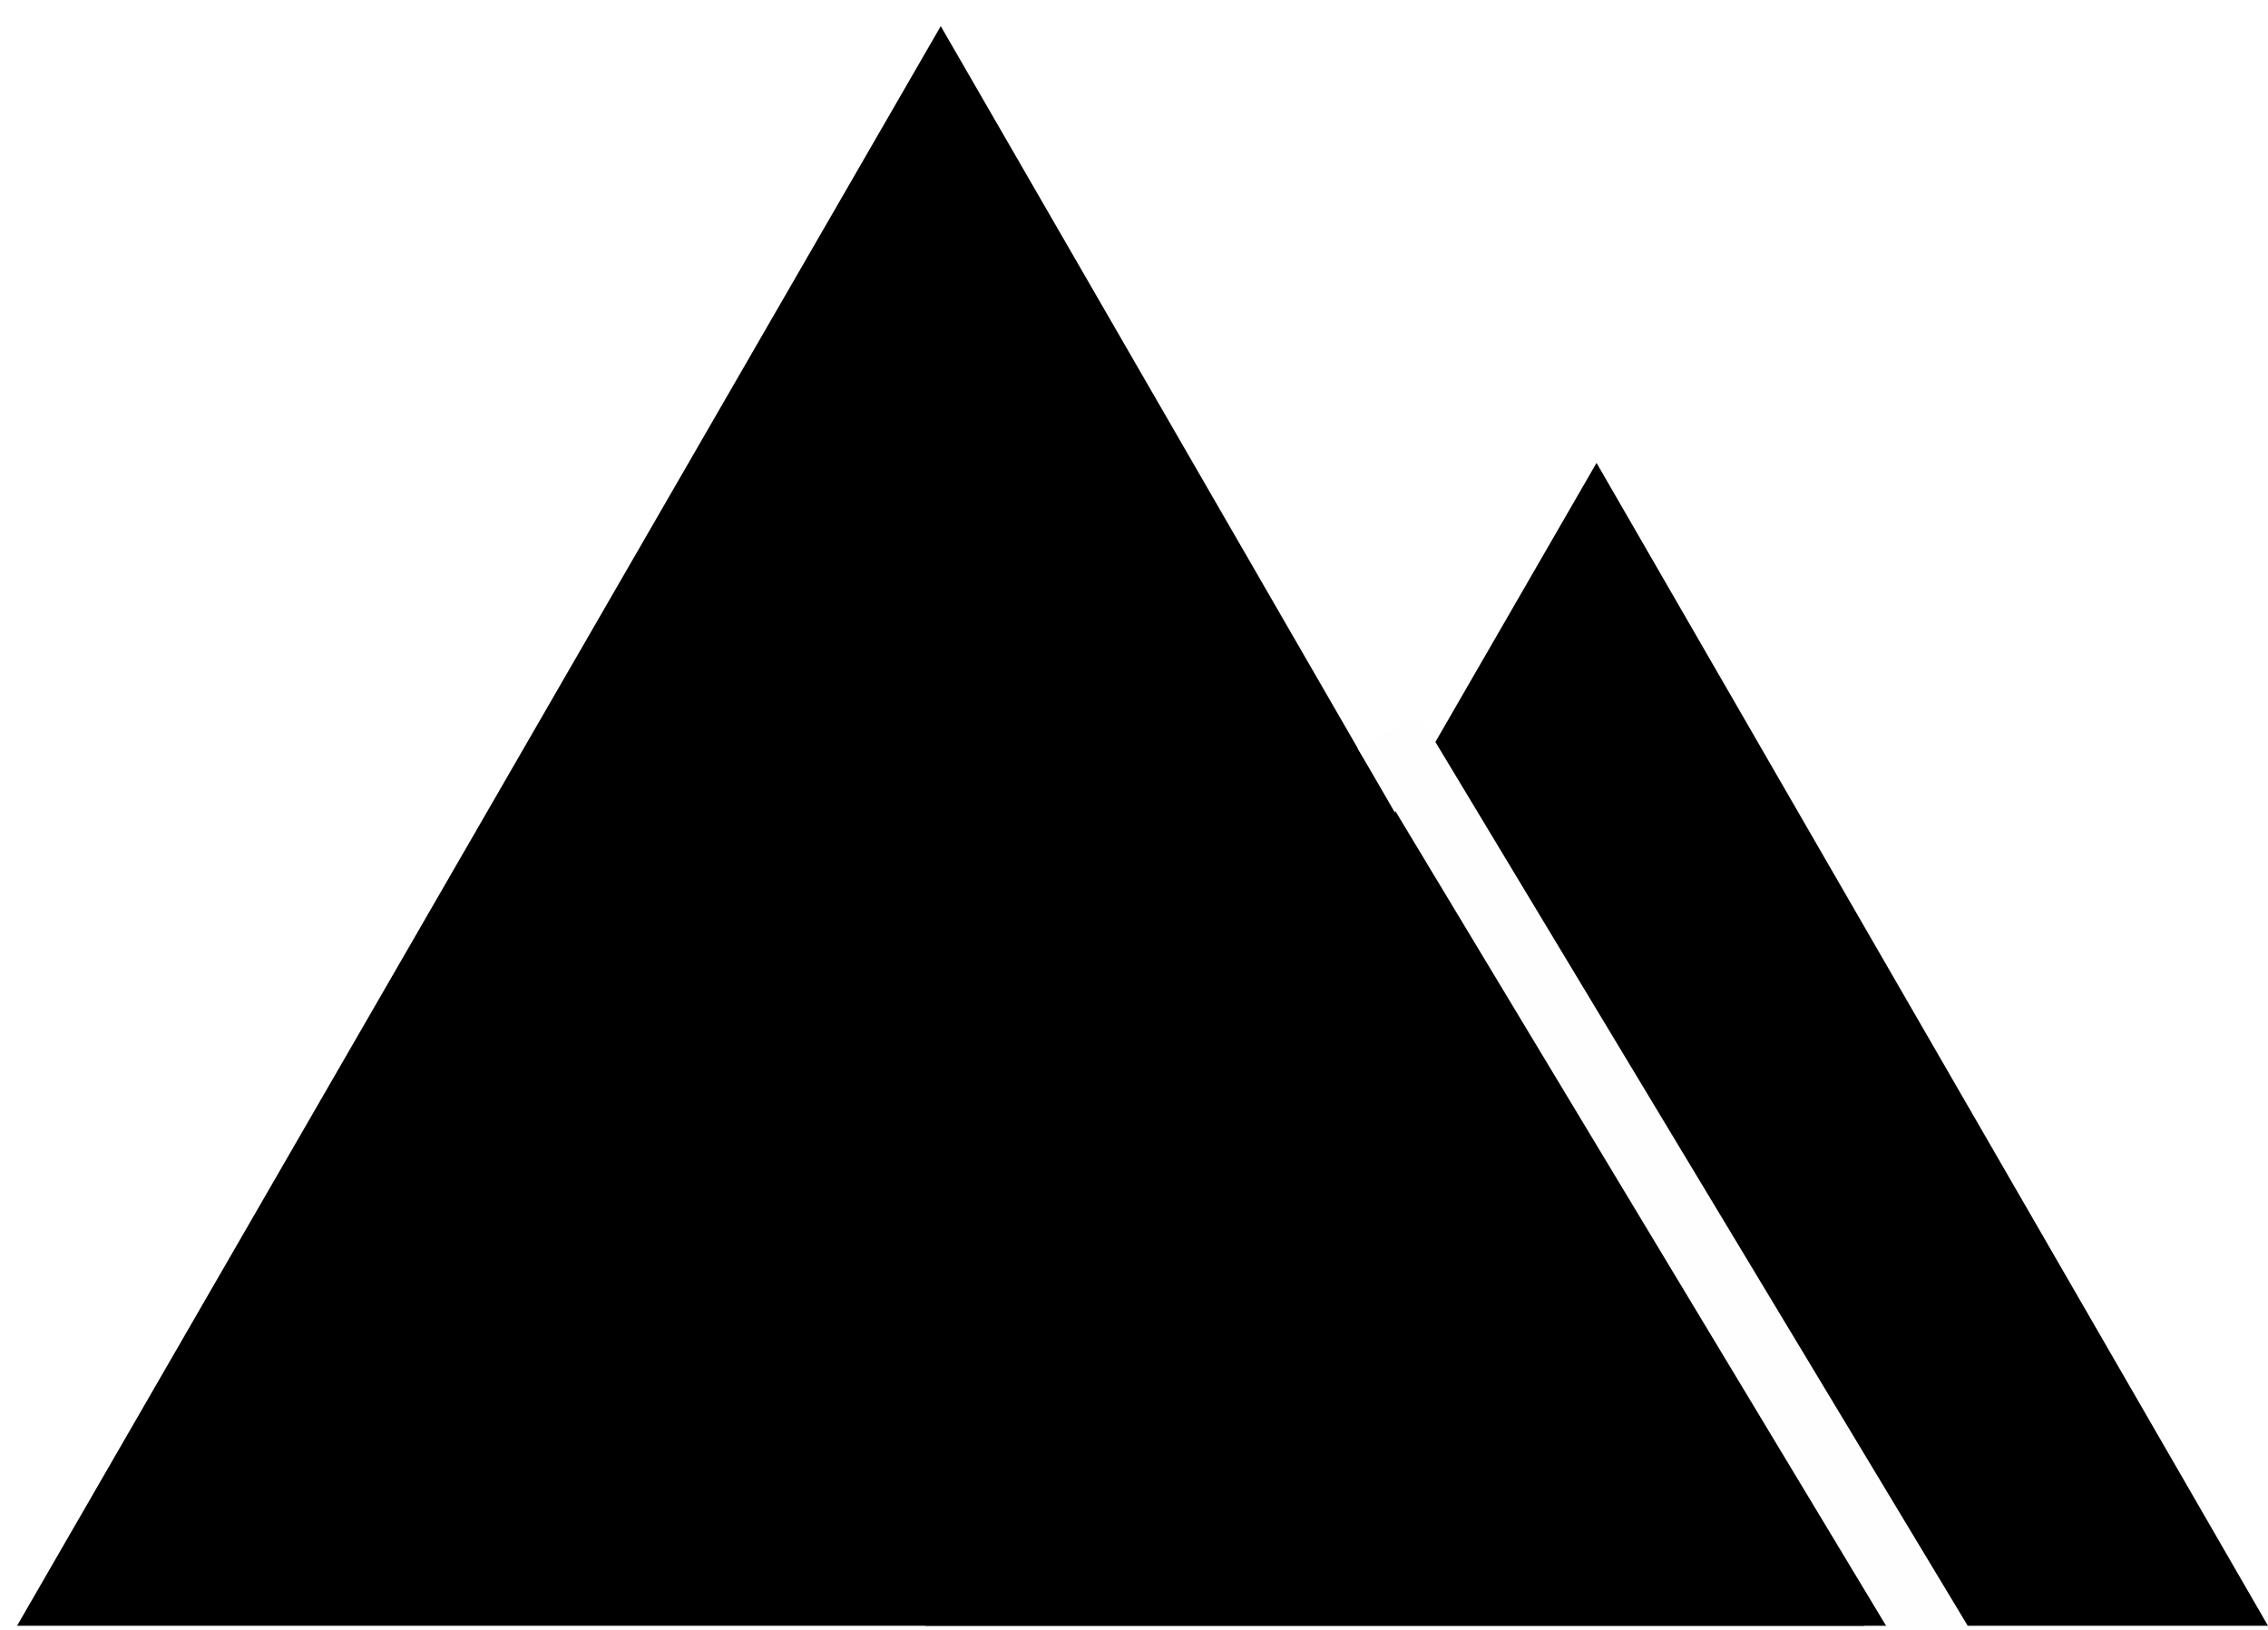
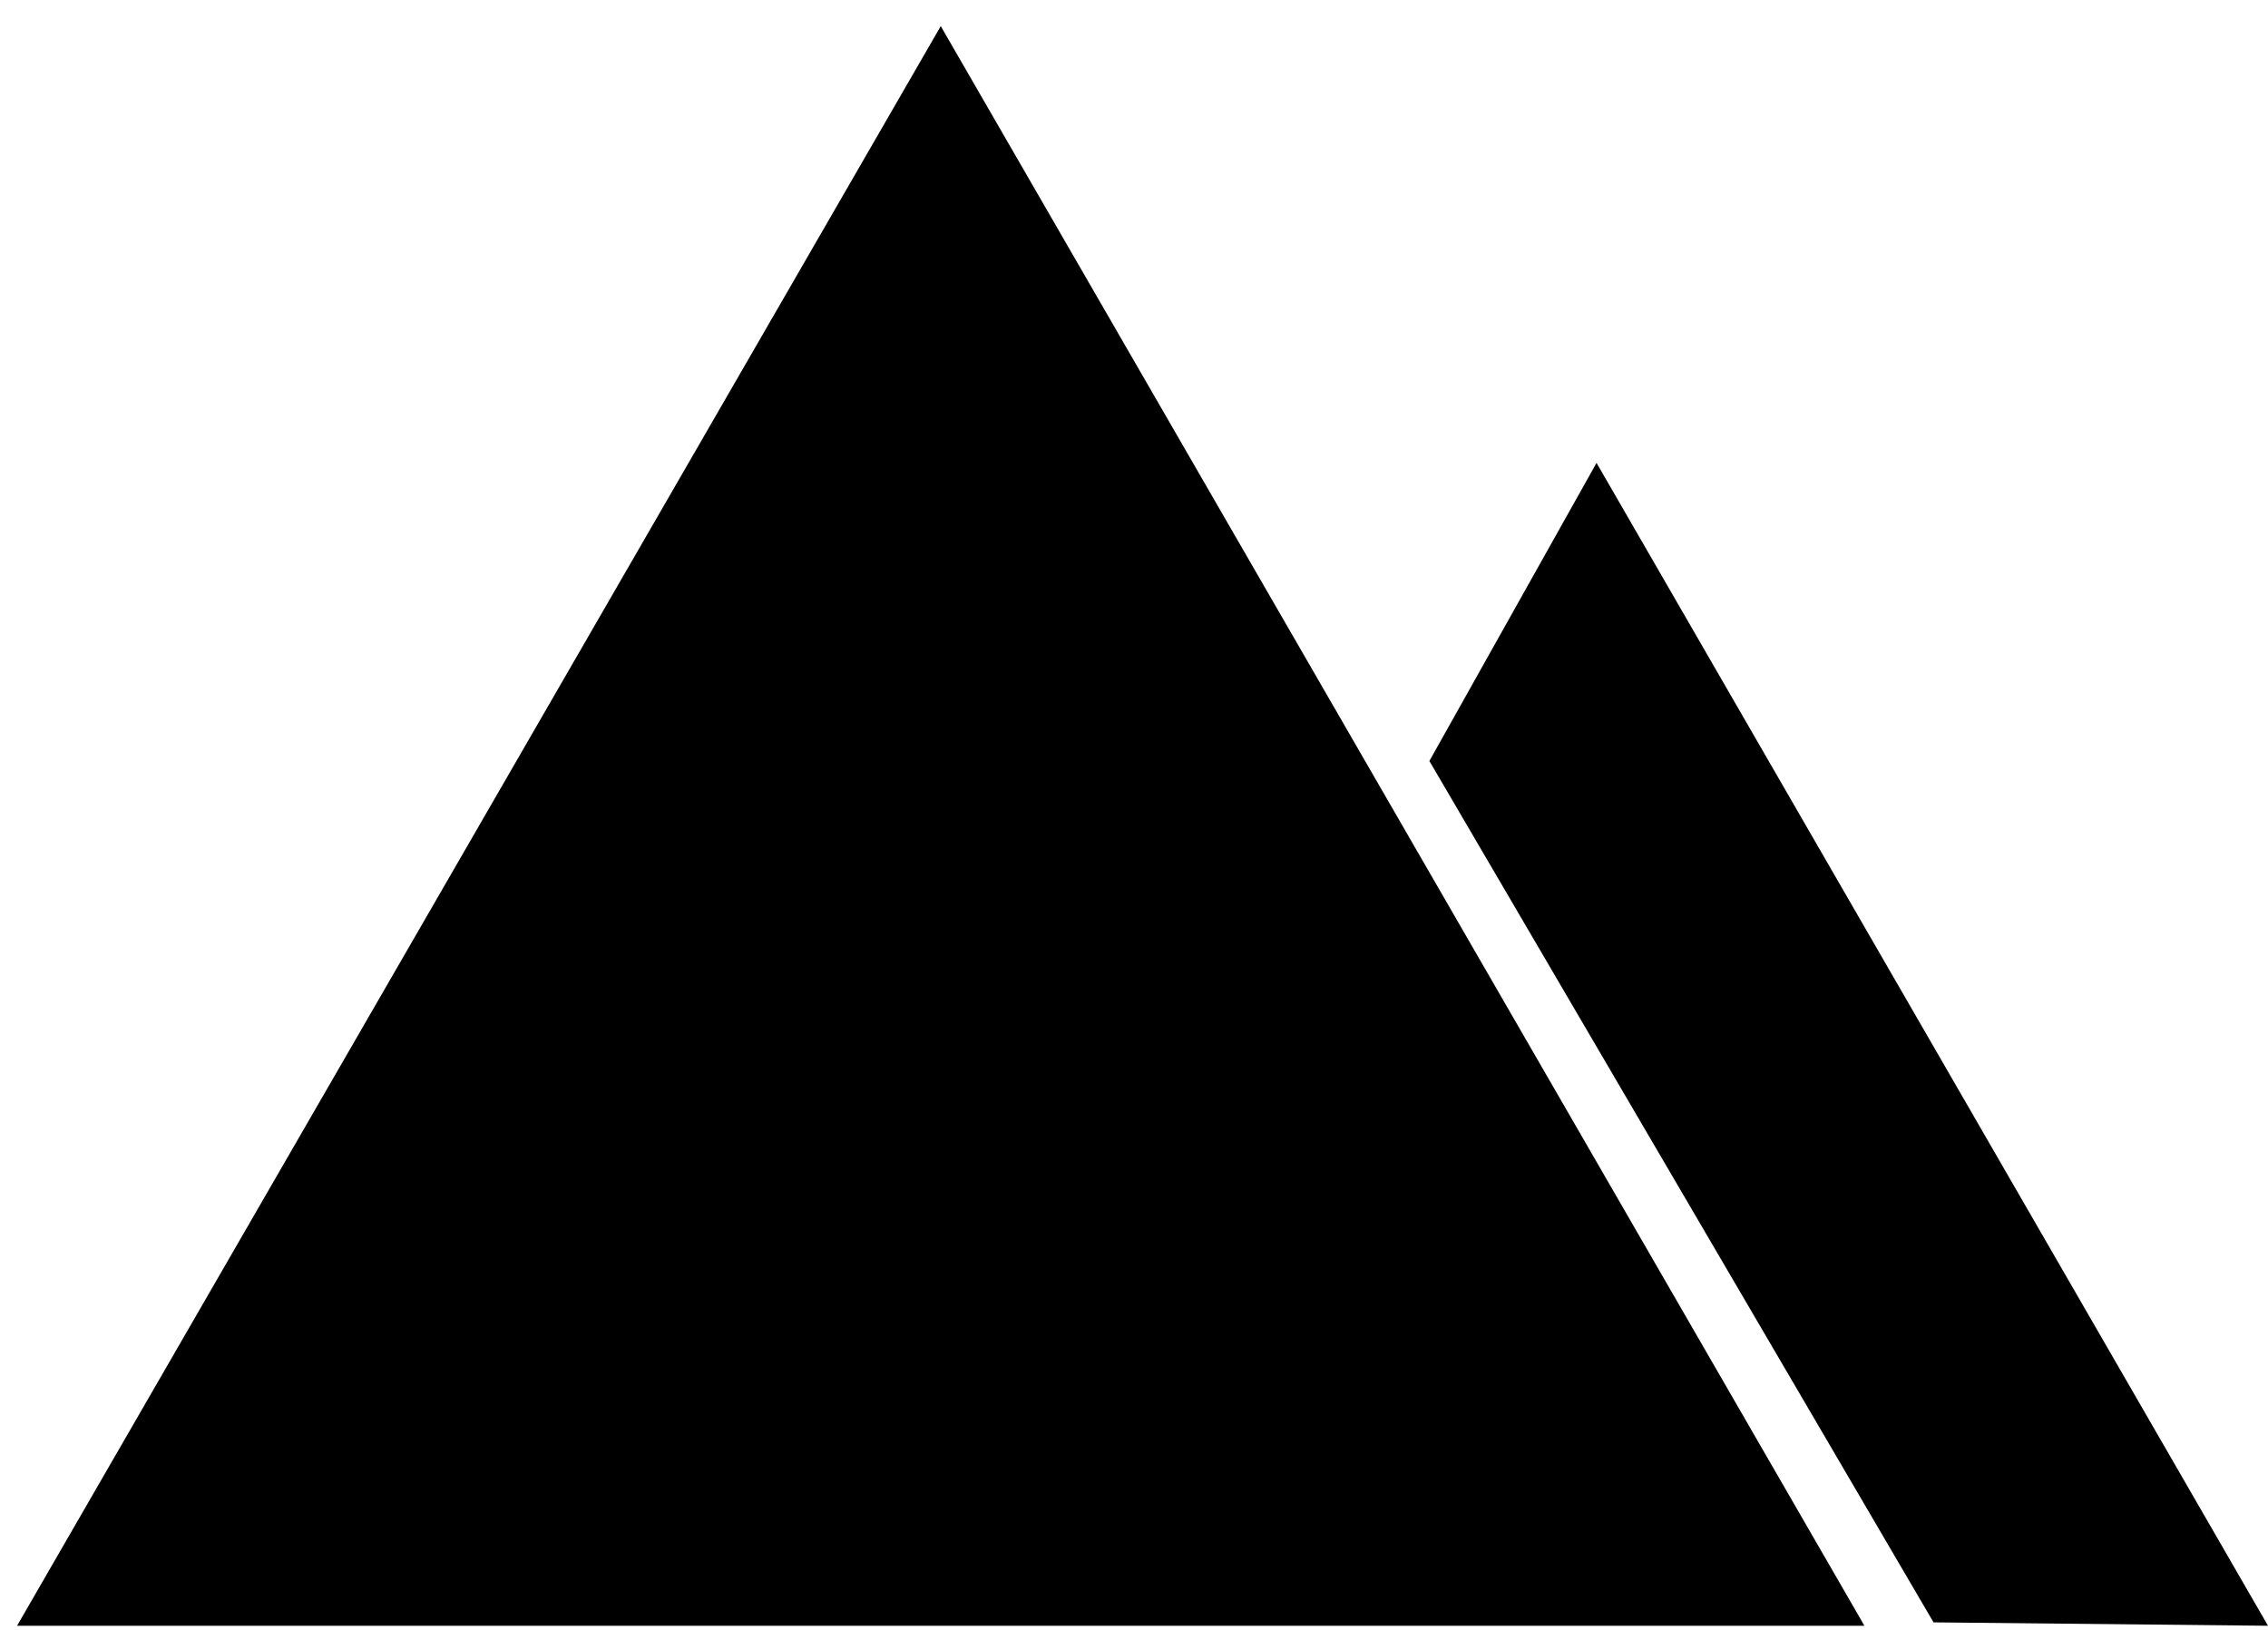
<svg xmlns="http://www.w3.org/2000/svg" xmlns:ns1="http://www.openswatchbook.org/uri/2009/osb" width="115.034mm" height="82.645mm" viewBox="0 0 115.034 82.645" version="1.1" id="svg4541">
  <defs id="defs4535">
    <linearGradient id="linearGradient816" ns1:paint="solid">
      <stop style="stop-color:#ffffff;stop-opacity:1;" offset="0" id="stop814" />
    </linearGradient>
+     <clipPath clipPathUnits="userSpaceOnUse" id="clipPath9240">
+       <path style="opacity:1;fill:#ff1919;fill-opacity:1;fill-rule:nonzero;stroke:none;stroke-width:1;stroke-miterlimit:4;stroke-dasharray:none;stroke-opacity:1" d="m 107.345,131.884 34.057,58.989 -16.965,-0.172 L 98.867,147.006 Z" id="path9242" />
+     </clipPath>
  </defs>
  <g id="layer1" transform="translate(-26.36808,-108.402)">
-     <path style="fill:#000000;stroke-width:0.265" id="path4555" d="m 107.345,131.884 34.057,58.989 -68.114,0 z" />
    <path id="path4543" style="opacity:1;fill:#000000;stroke:none;stroke-width:3.78;stroke-miterlimit:4;stroke-dasharray:none;stroke-opacity:1" d="M 180.342,5.008 3.273,311.699 H 357.408 Z" transform="matrix(0.2645833,0,0,0.2645833,26.36808,108.402)" />
-     <rect style="opacity:1;fill:#fffefe;stroke:none;stroke-width:1.551;stroke-miterlimit:4;stroke-dasharray:none;stroke-opacity:1;fill-opacity:1" id="rect2286" width="3.549" height="53.993" x="6.07" y="174.306" transform="matrix(0.8731218,-0.4875021,0.5158972,0.8566505,0,0)" />
+     <path style="fill:#000000;stroke-width:0.265" id="path4555" d="m 107.345,131.884 34.057,58.989 -68.114,0 z" clip-path="url(#clipPath9240)" />
  </g>
</svg>
